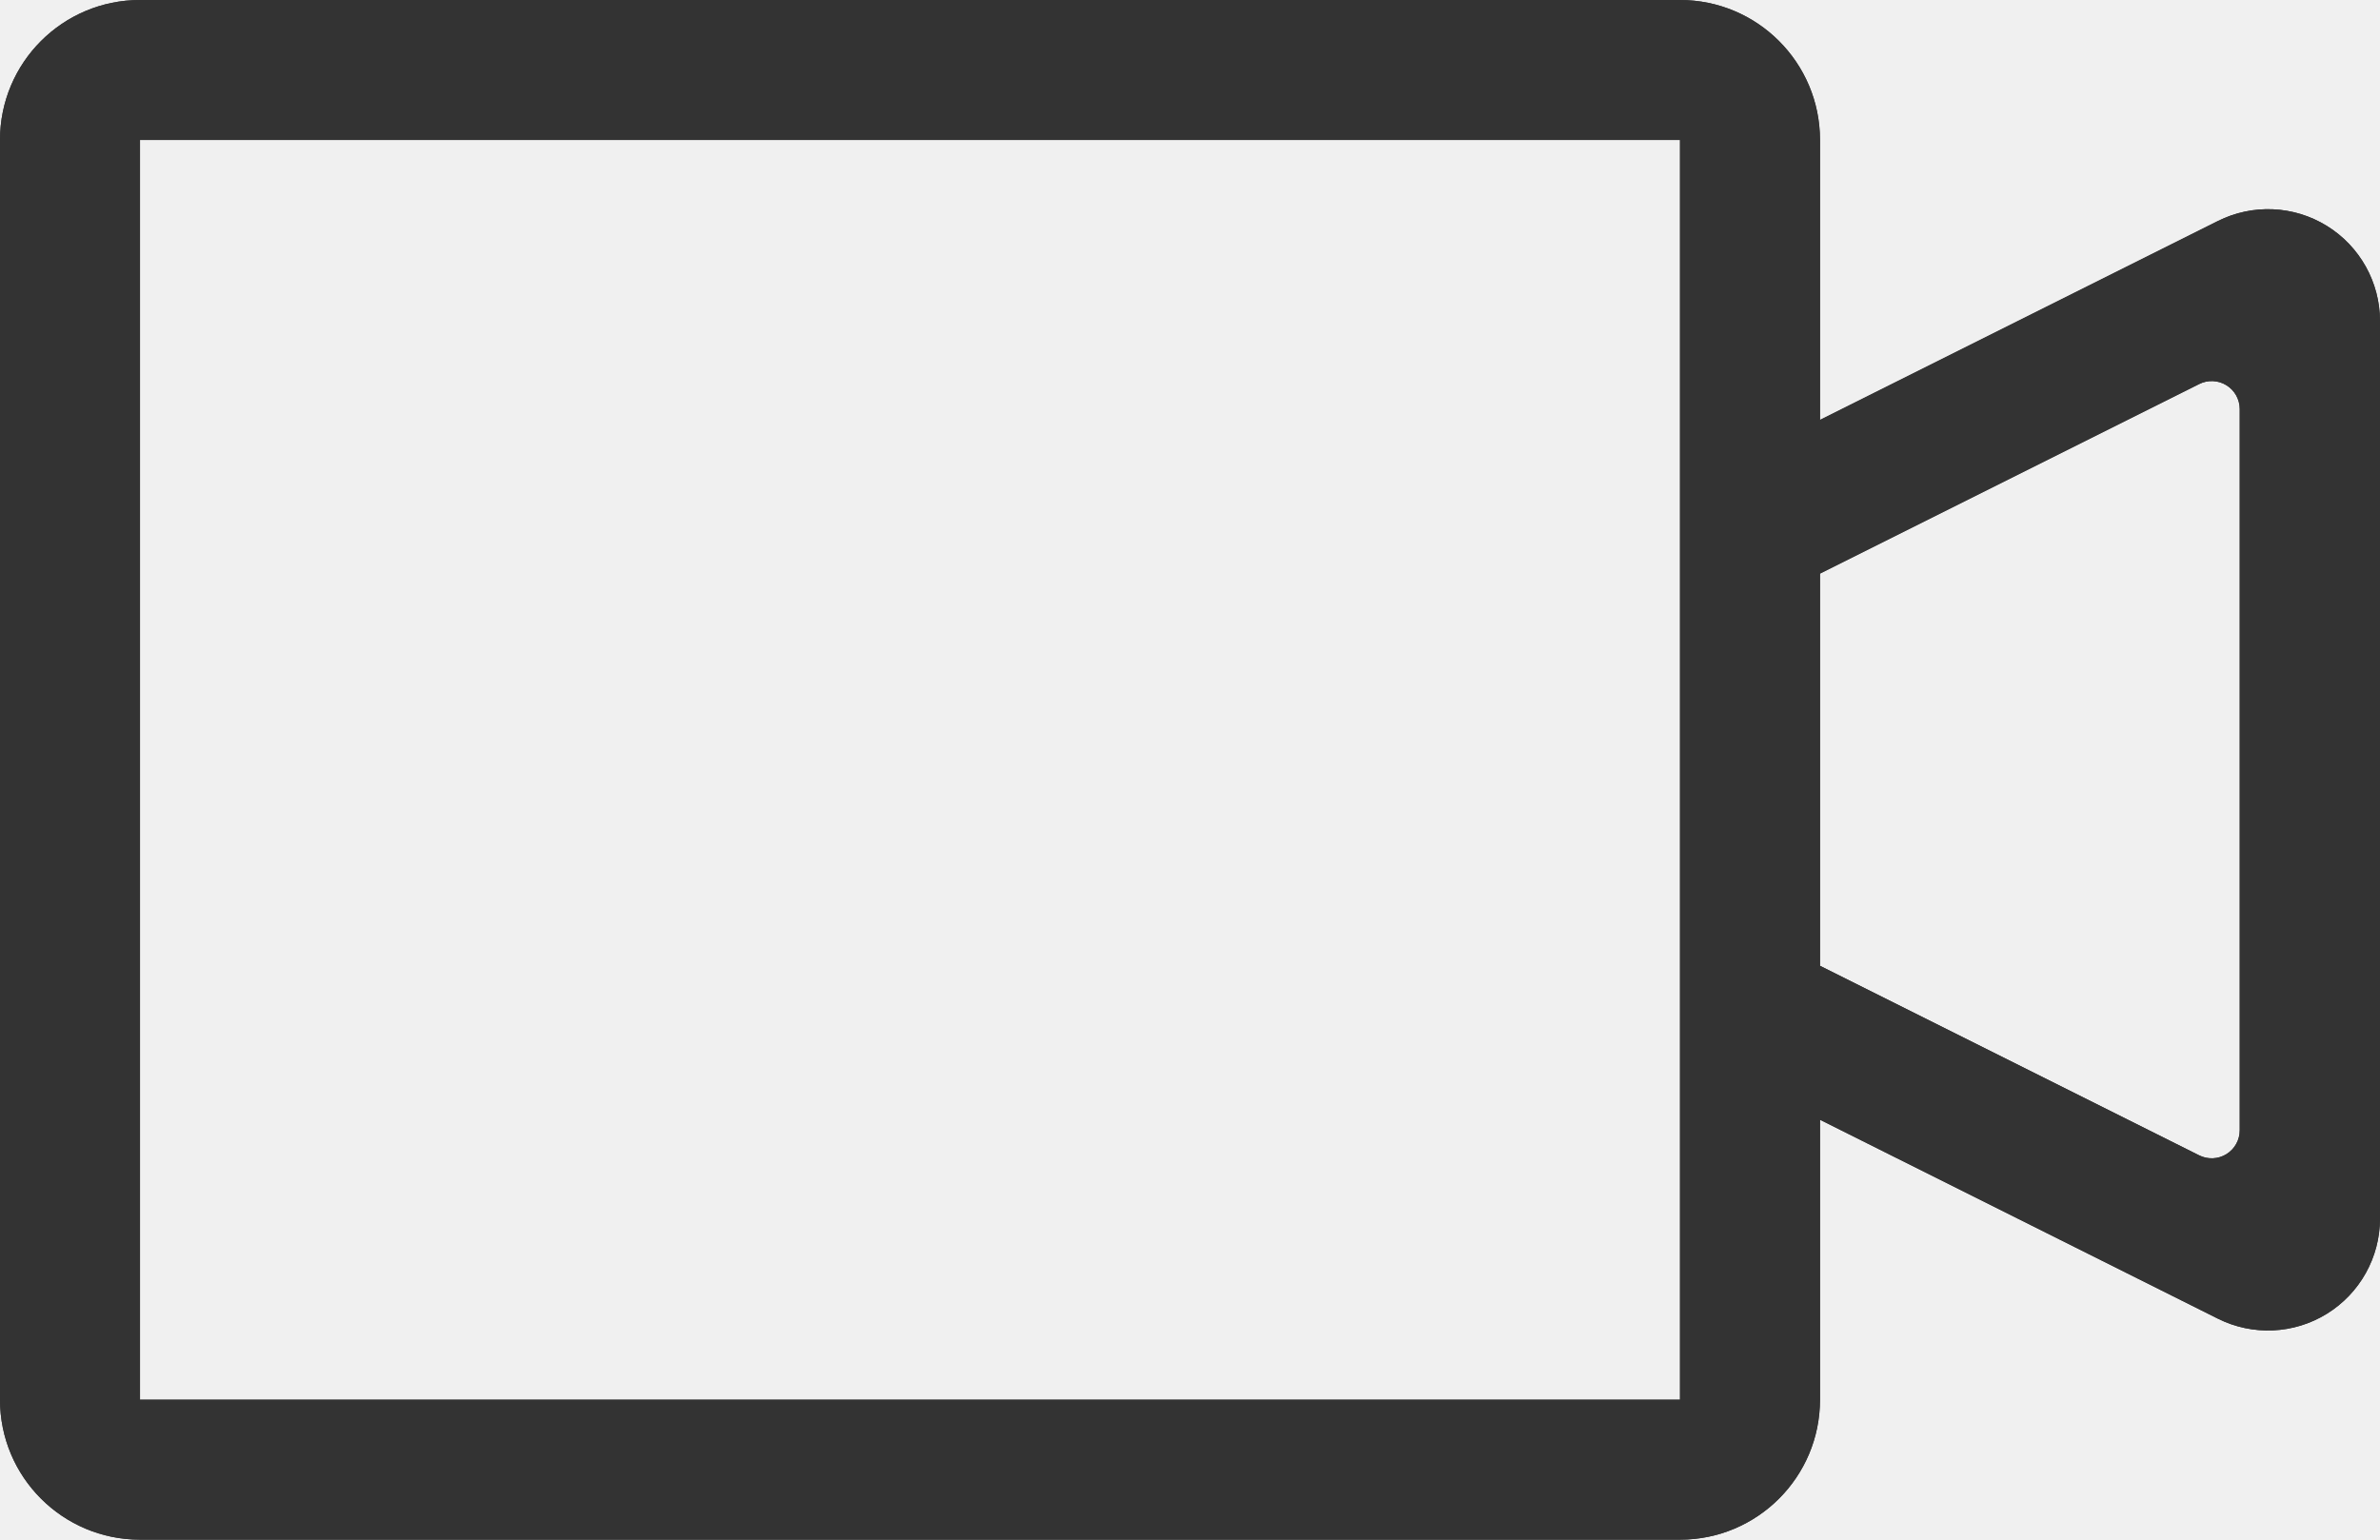
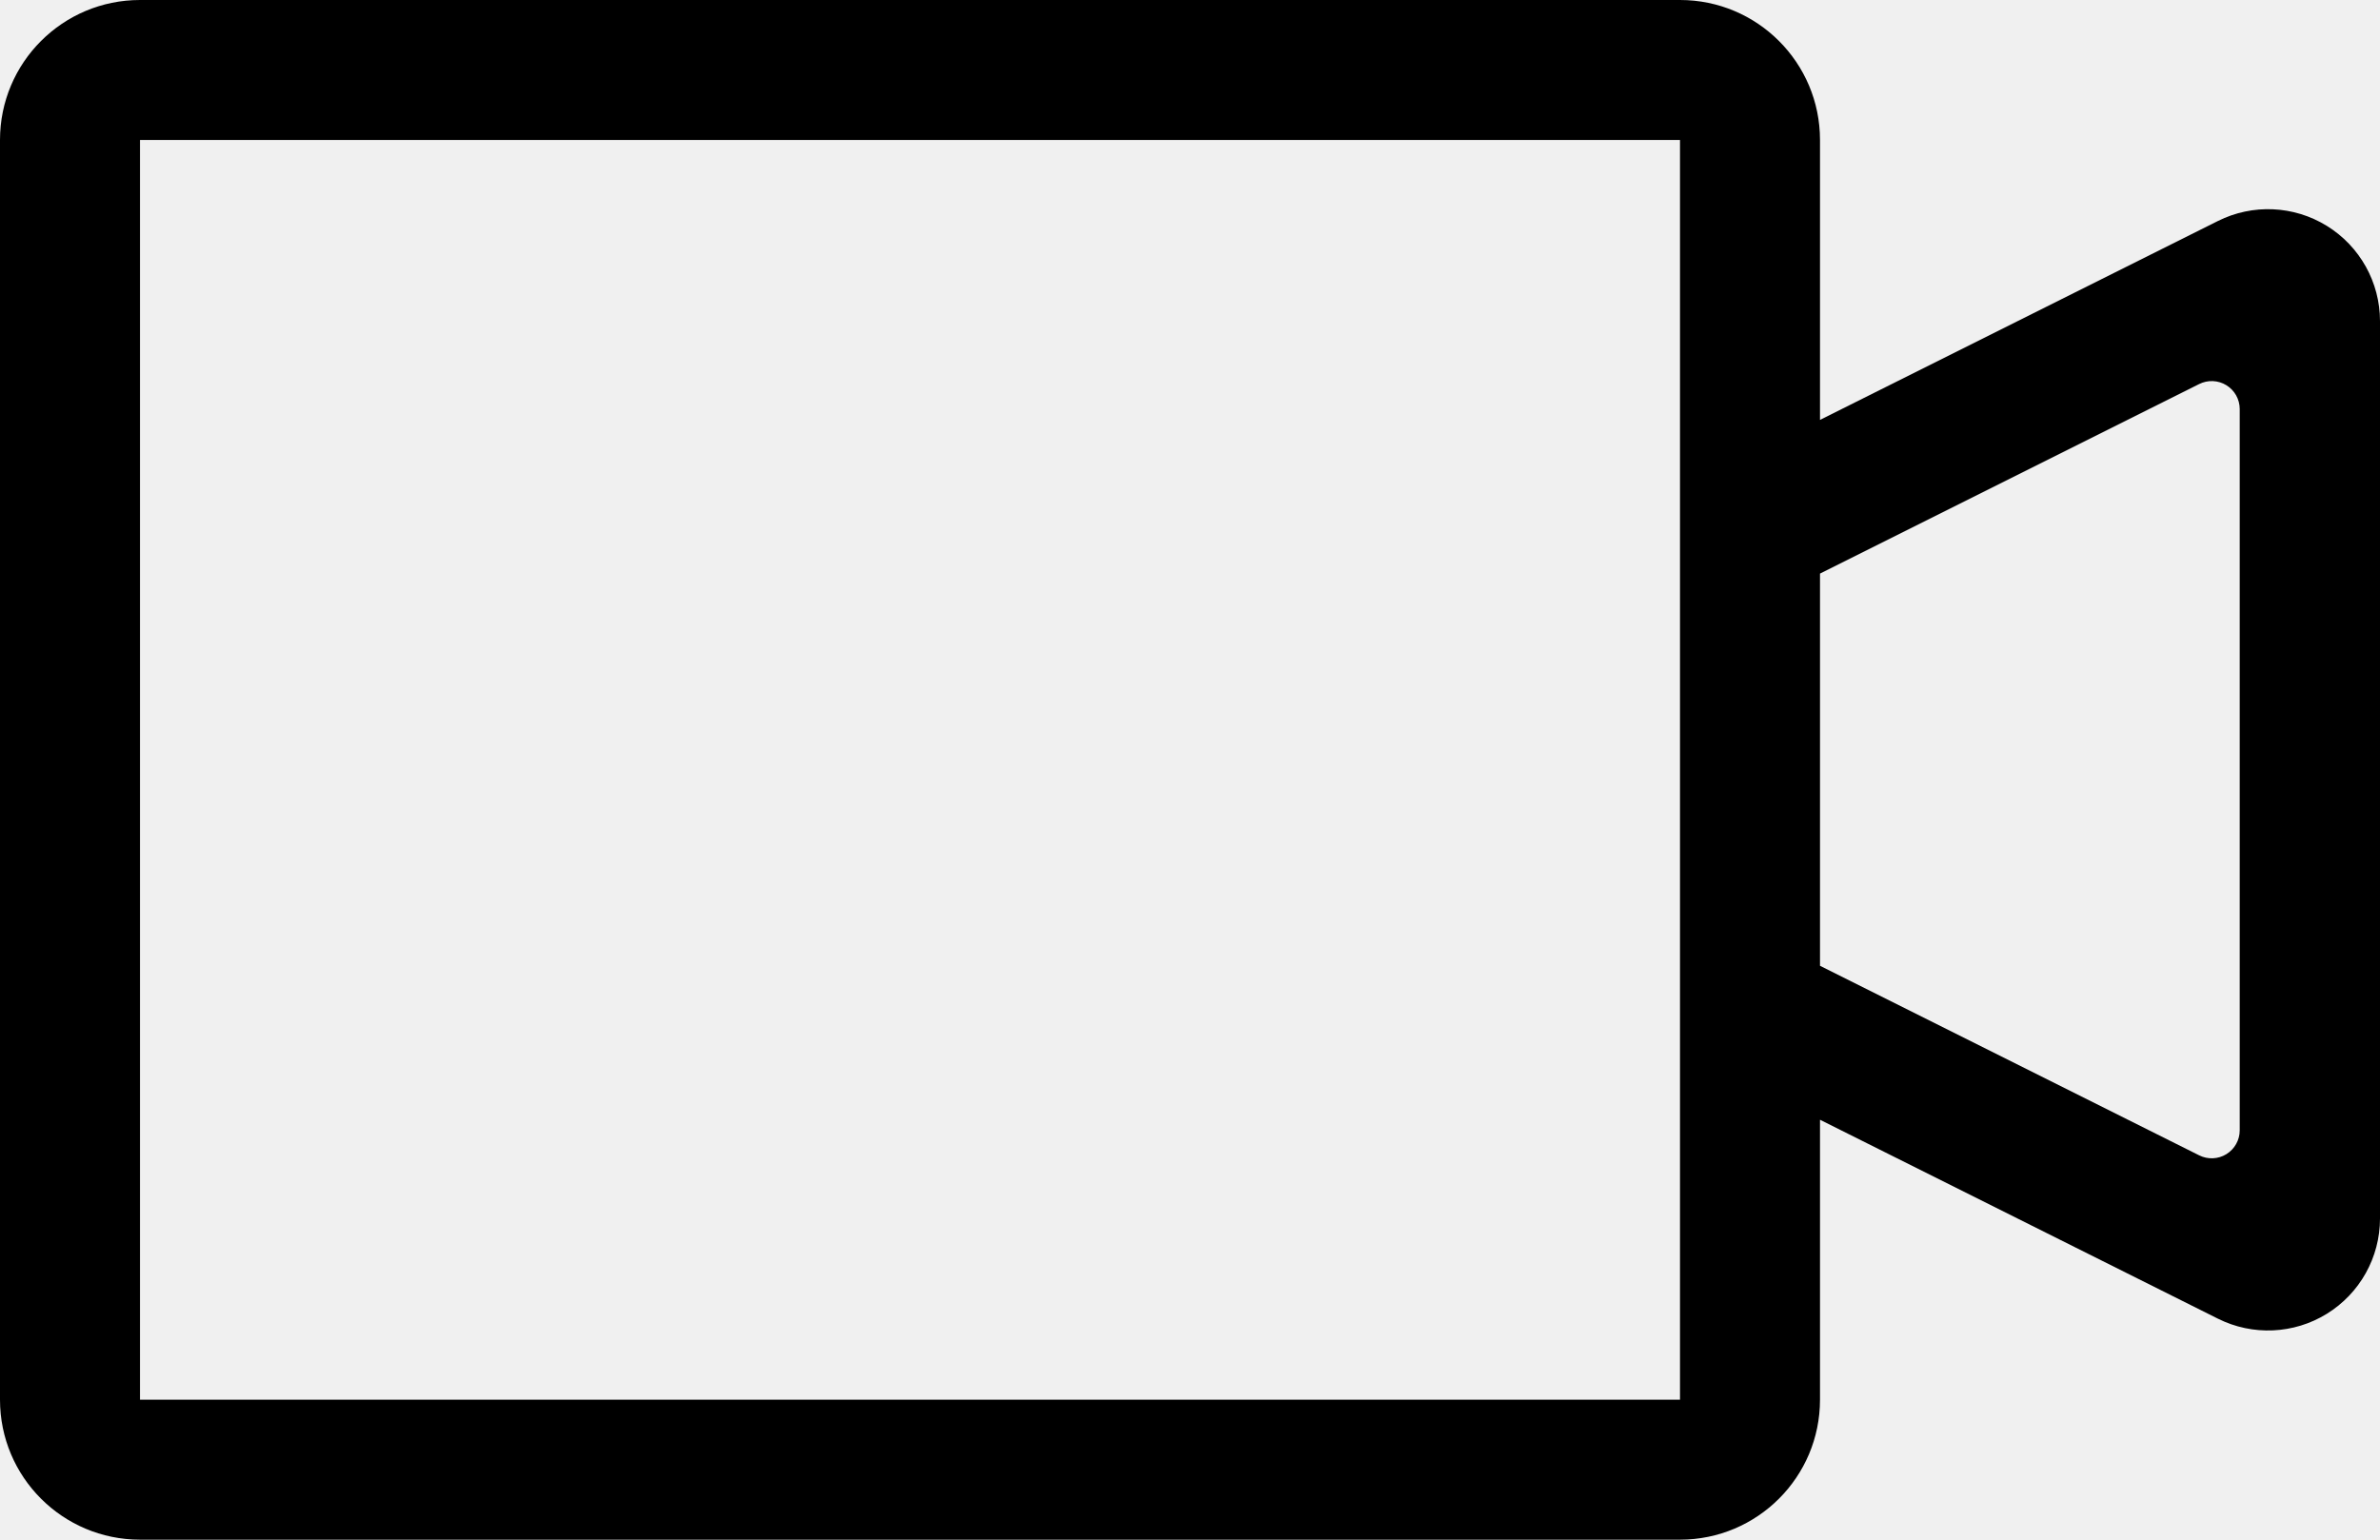
<svg xmlns="http://www.w3.org/2000/svg" xmlns:xlink="http://www.w3.org/1999/xlink" width="17" height="11" viewBox="0 0 17 11">
  <defs>
    <path id="video-icon-path" d="M14 7l2.842-1.421A.8.8 0 0 1 18 6.294v6.412a.8.8 0 0 1-1.158.715L14 12v2a1 1 0 0 1-1 1H2a1 1 0 0 1-1-1V5a1 1 0 0 1 1-1h11a1 1 0 0 1 1 1v2zm0 3.9l2.708 1.354a.2.2 0 0 0 .29-.179V6.922a.2.2 0 0 0-.29-.178L14 8.098V10.9zM2 5v9h11V5H2z" />
  </defs>
-   <g fill="none" fill-rule="evenodd" transform="translate(-1 -4)">
-     <mask id="video-icon-mask" fill="#fff">
+   <g fill-rule="evenodd" transform="translate(-1 -4)">
+     <mask id="video-icon-mask">
      <use xlink:href="#video-icon-path" />
    </mask>
-     <use fill="#333" fill-rule="nonzero" xlink:href="#video-icon-path" />
-     <g fill="#333" mask="url(#video-icon-mask)">
+     <use fill-rule="nonzero" xlink:href="#video-icon-path" />
+     <g mask="url(#video-icon-mask)">
      <path d="M1 1h17v17H1z" />
    </g>
  </g>
</svg>
